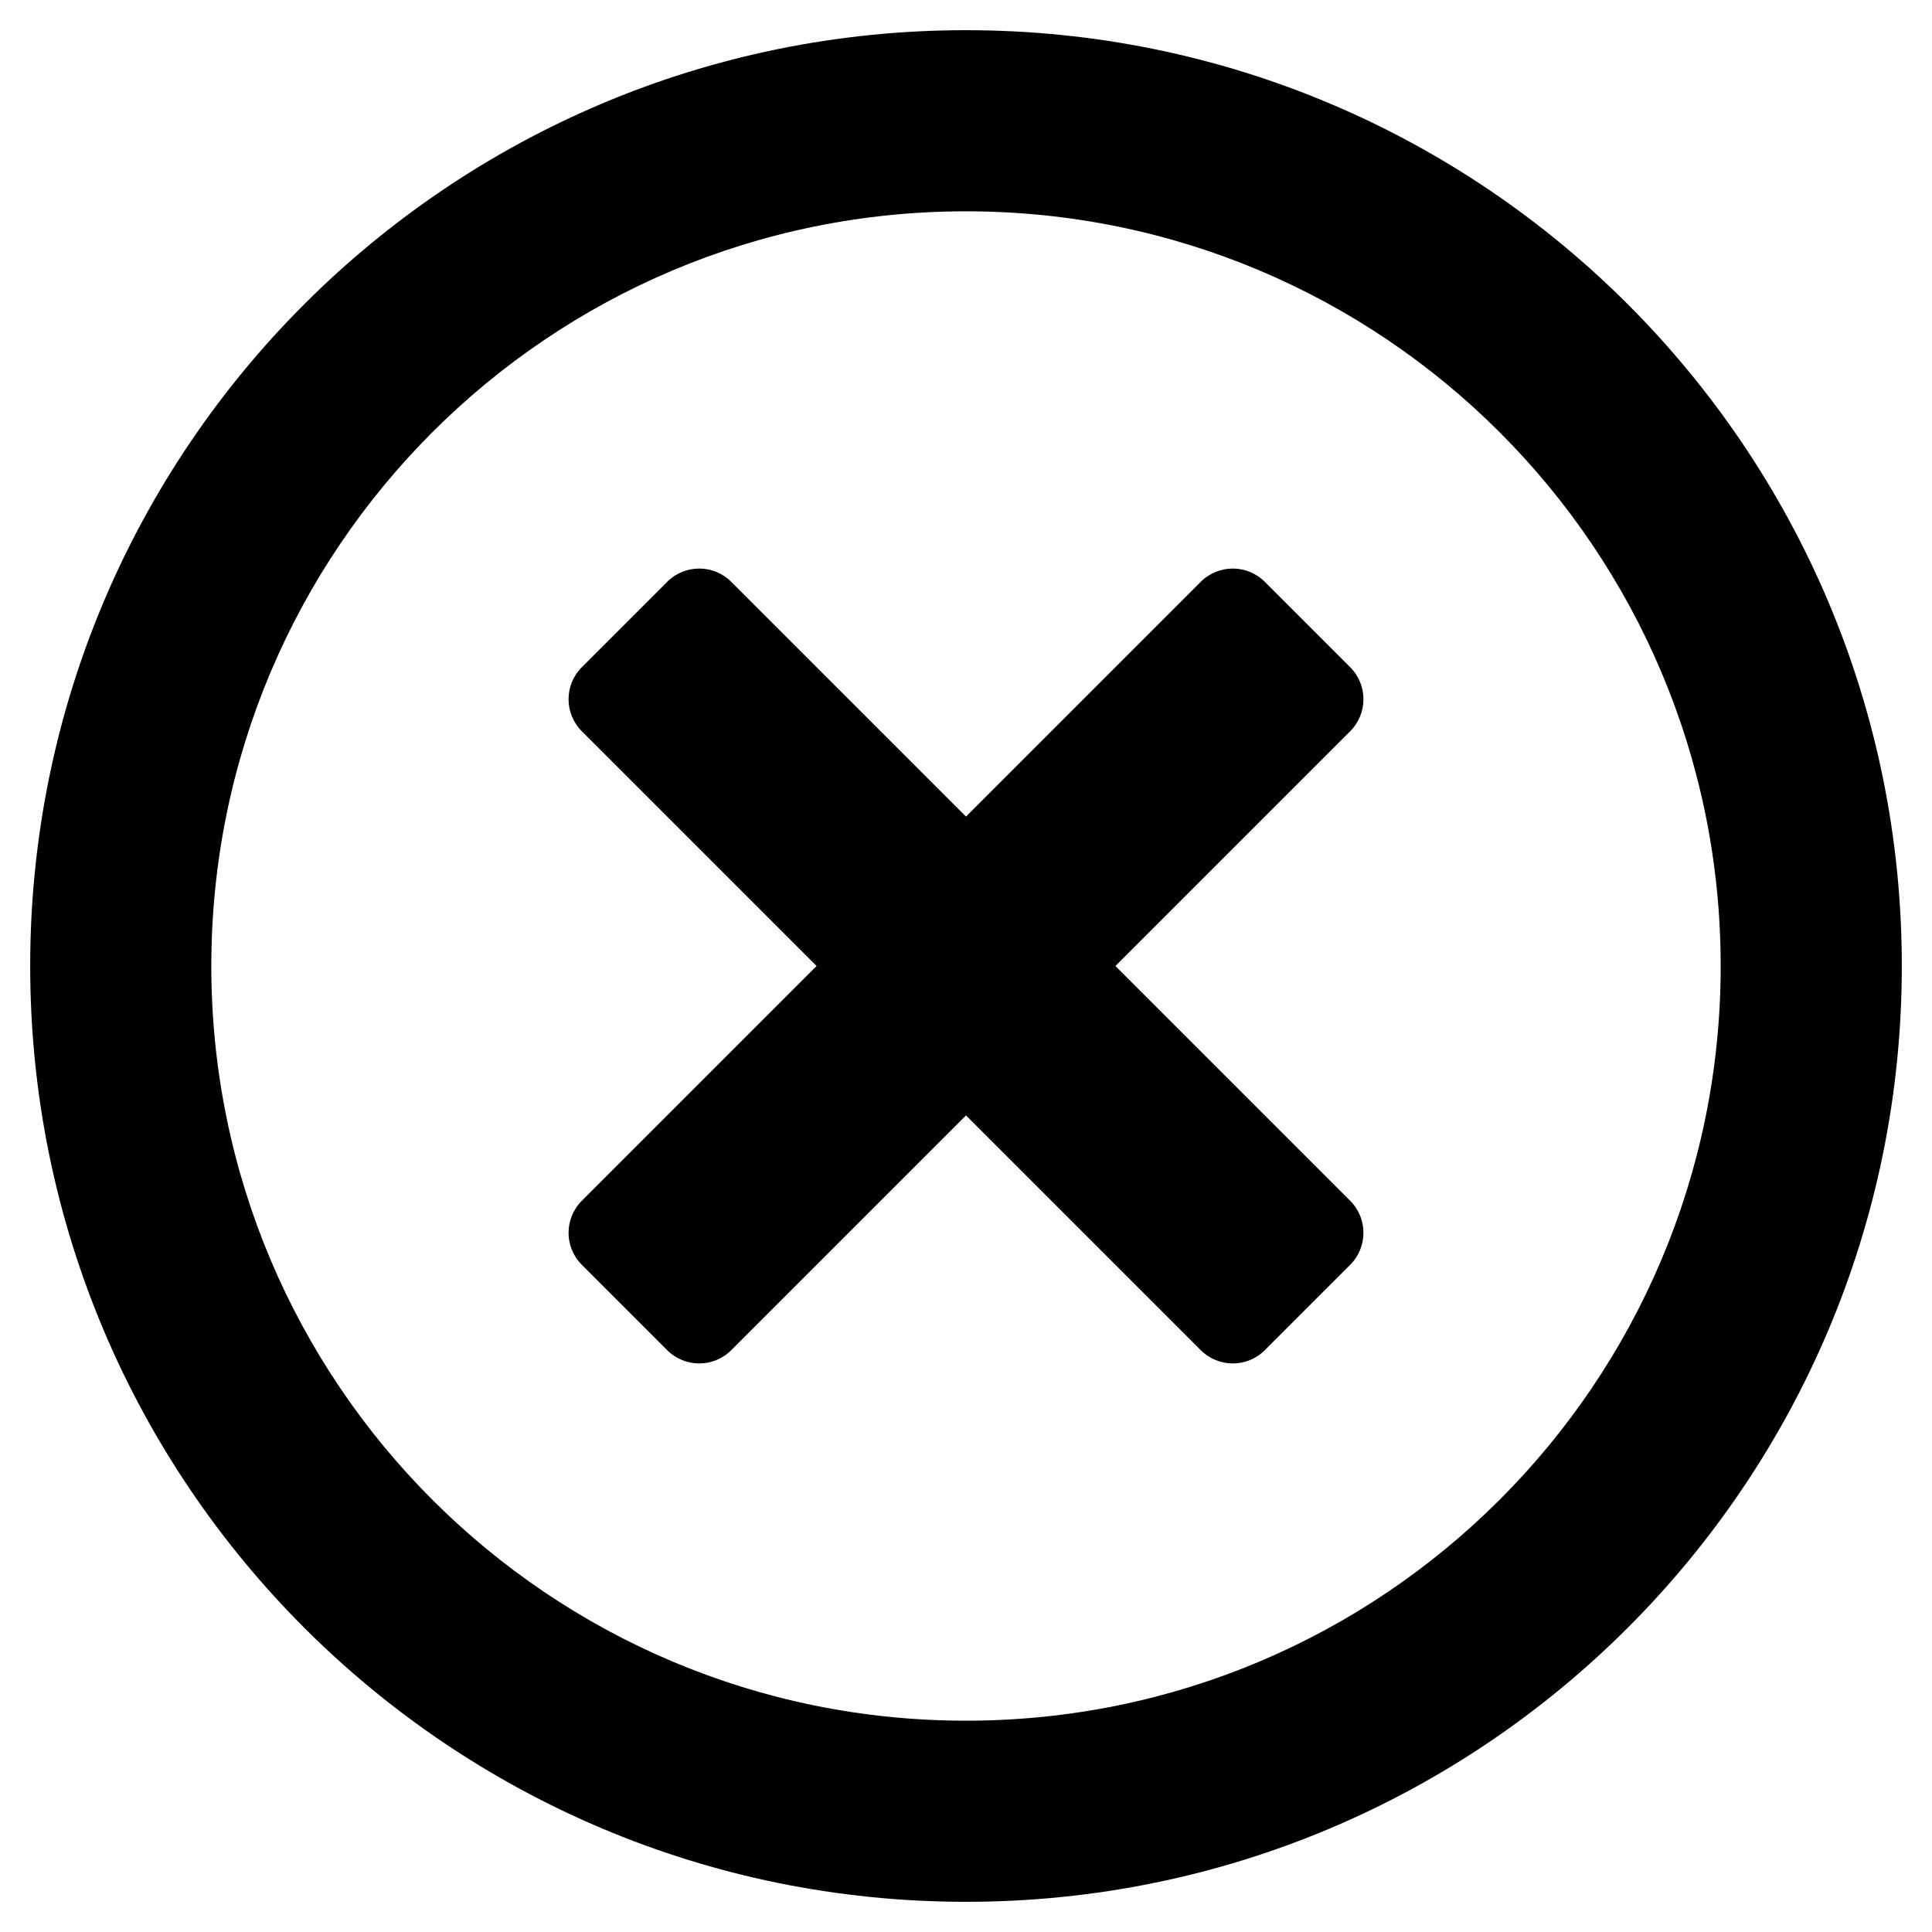
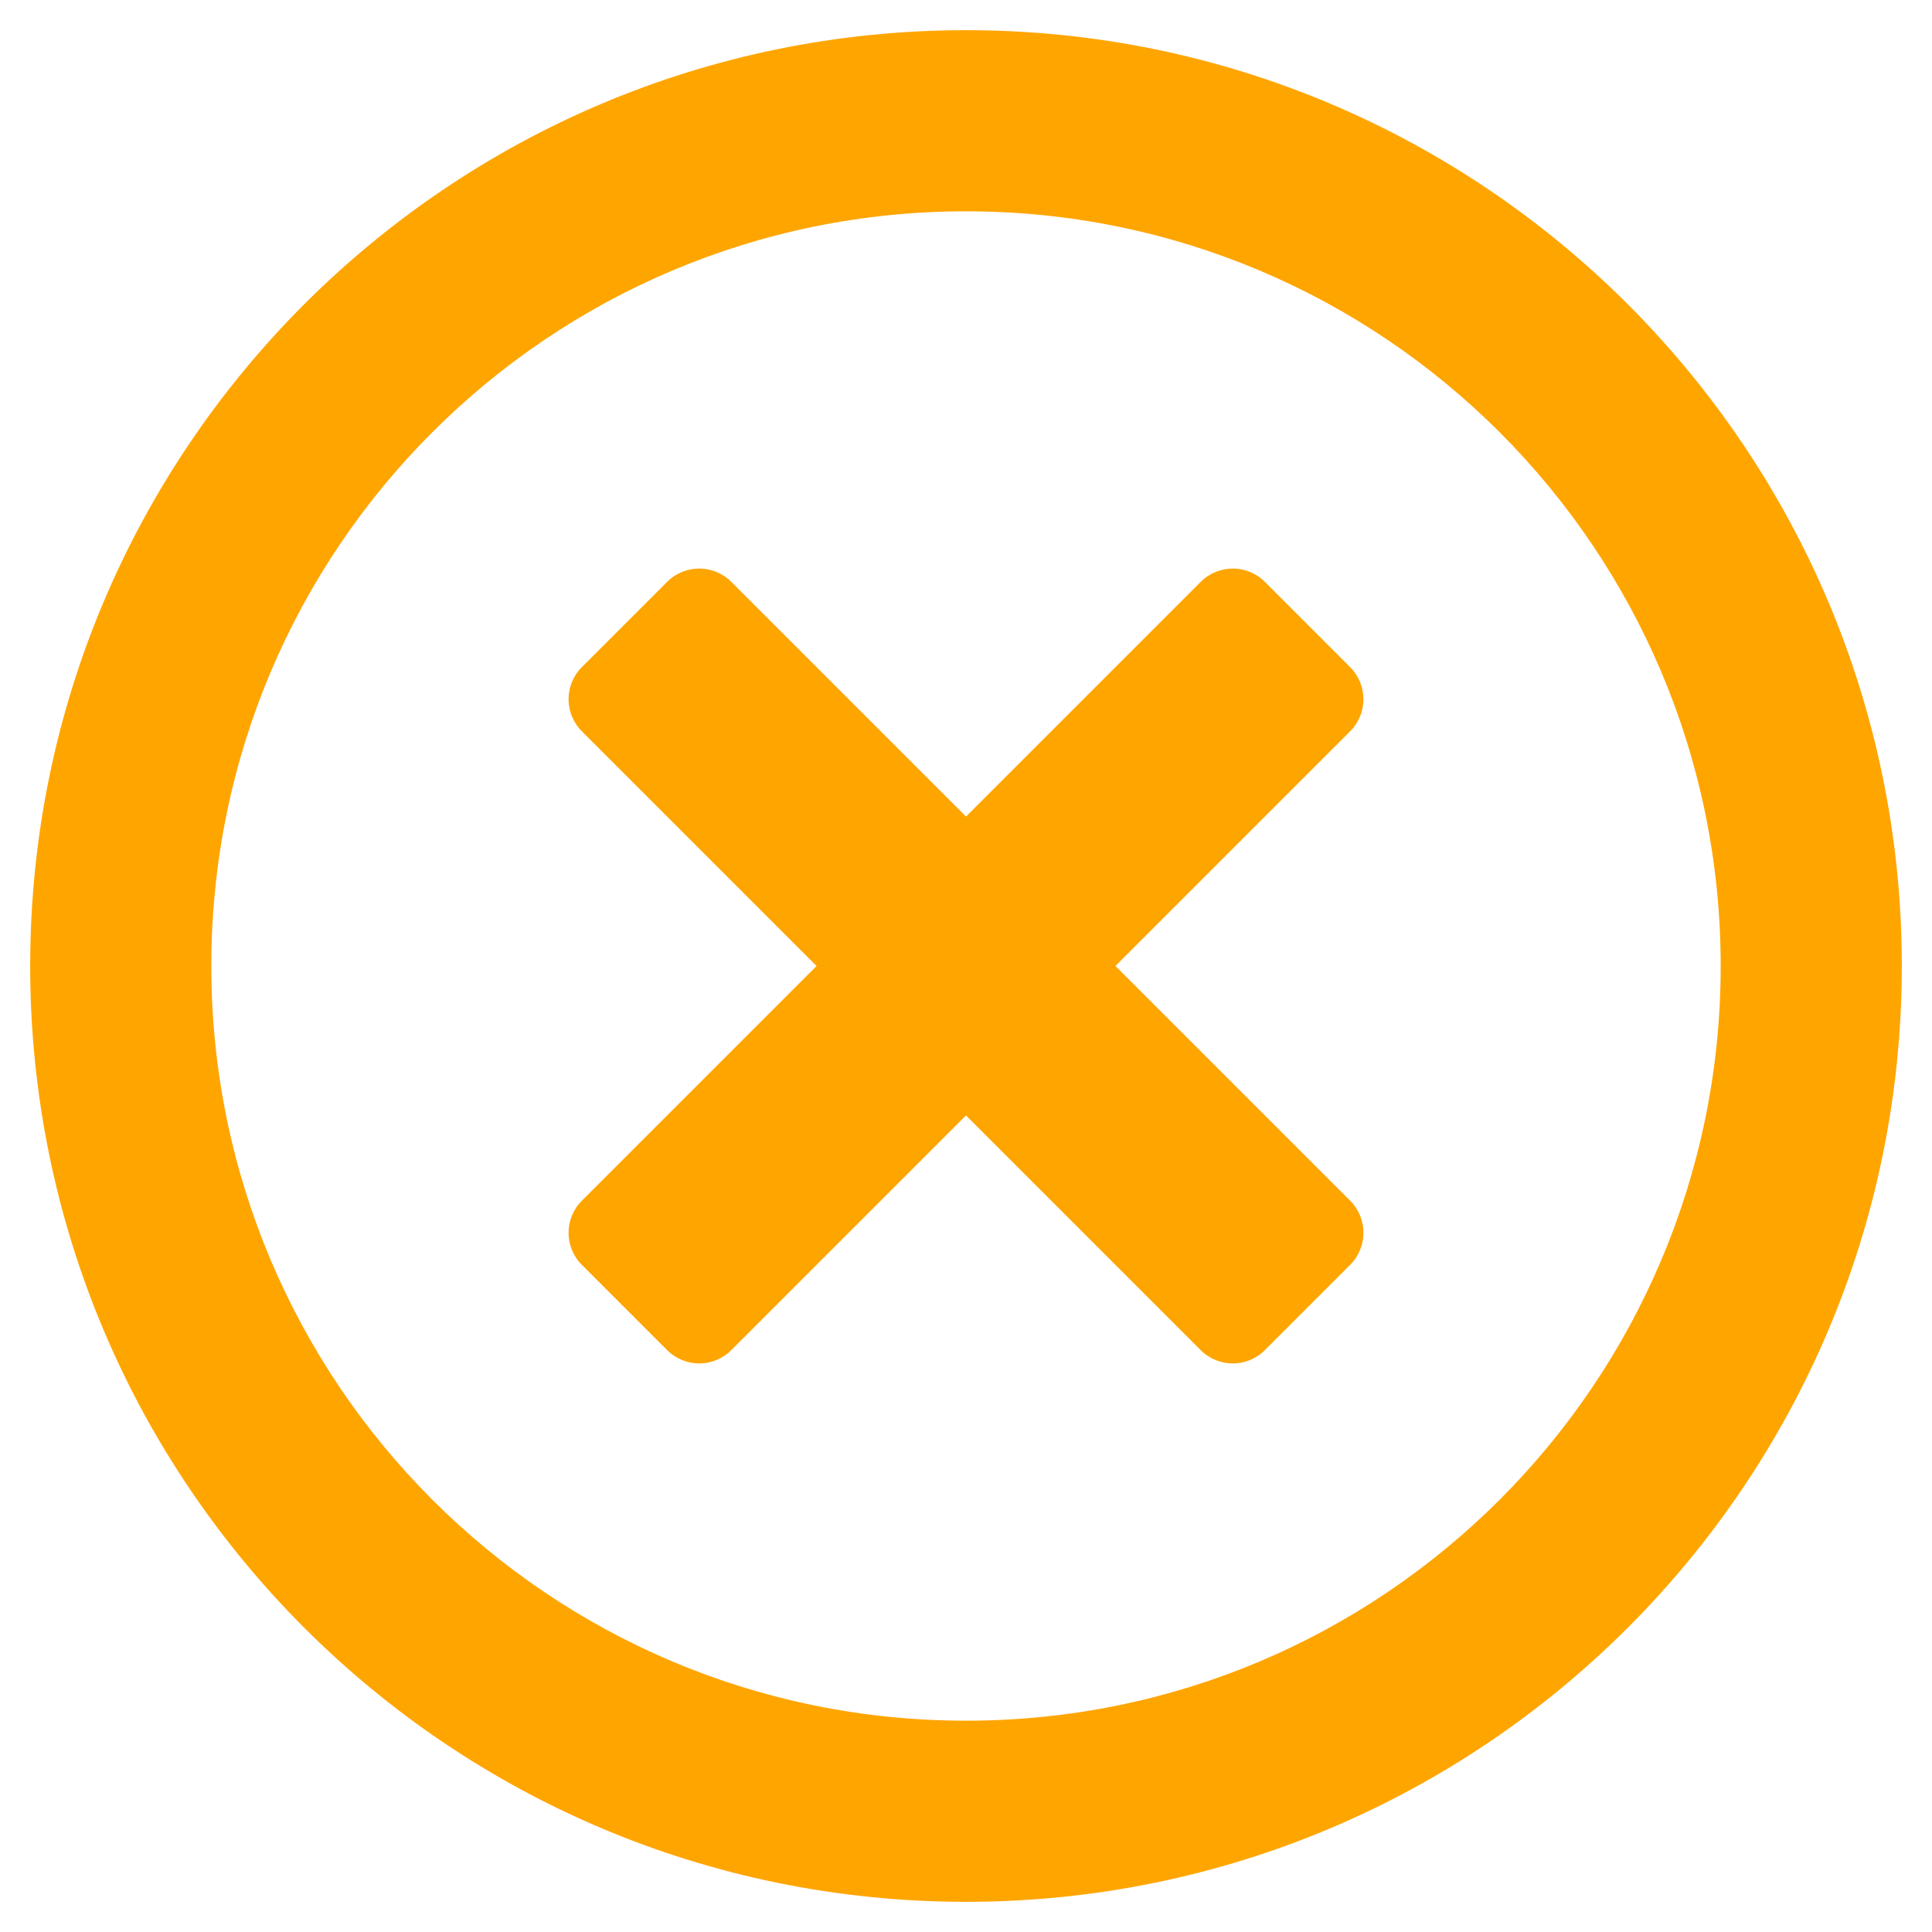
<svg xmlns="http://www.w3.org/2000/svg" aria-hidden="true" focusable="false" data-prefix="far" data-icon="times-circle" class="svg-inline--fa fa-times-circle fa-w-16" role="img" viewBox="0 0 512 512">
-   <path fill="currentColor" d="M256 8C119 8 8 119 8 256s111 248 248 248 248-111 248-248S393 8 256 8zm0 448c-110.5 0-200-89.5-200-200S145.5 56 256 56s200 89.5 200 200-89.5 200-200 200zm101.8-262.2L295.6 256l62.2 62.2c4.7 4.7 4.7 12.3 0 17l-22.6 22.6c-4.7 4.7-12.3 4.7-17 0L256 295.6l-62.2 62.2c-4.7 4.7-12.3 4.7-17 0l-22.6-22.6c-4.7-4.7-4.7-12.3 0-17l62.2-62.2-62.2-62.2c-4.7-4.7-4.7-12.3 0-17l22.6-22.6c4.7-4.7 12.3-4.7 17 0l62.2 62.2 62.2-62.2c4.7-4.7 12.3-4.7 17 0l22.6 22.6c4.7 4.7 4.7 12.3 0 17z" />
+   <path fill="#ffa500" d="M256 8C119 8 8 119 8 256s111 248 248 248 248-111 248-248S393 8 256 8zm0 448c-110.5 0-200-89.5-200-200S145.5 56 256 56s200 89.5 200 200-89.5 200-200 200zm101.8-262.2L295.6 256l62.2 62.2c4.7 4.7 4.7 12.3 0 17l-22.6 22.6c-4.7 4.7-12.3 4.7-17 0L256 295.6l-62.2 62.2c-4.7 4.7-12.3 4.7-17 0l-22.6-22.6c-4.7-4.7-4.7-12.3 0-17l62.2-62.2-62.2-62.2c-4.7-4.7-4.7-12.3 0-17l22.6-22.6c4.7-4.7 12.3-4.7 17 0l62.2 62.2 62.2-62.2c4.7-4.7 12.3-4.7 17 0l22.6 22.6c4.7 4.7 4.7 12.3 0 17z" />
</svg>
